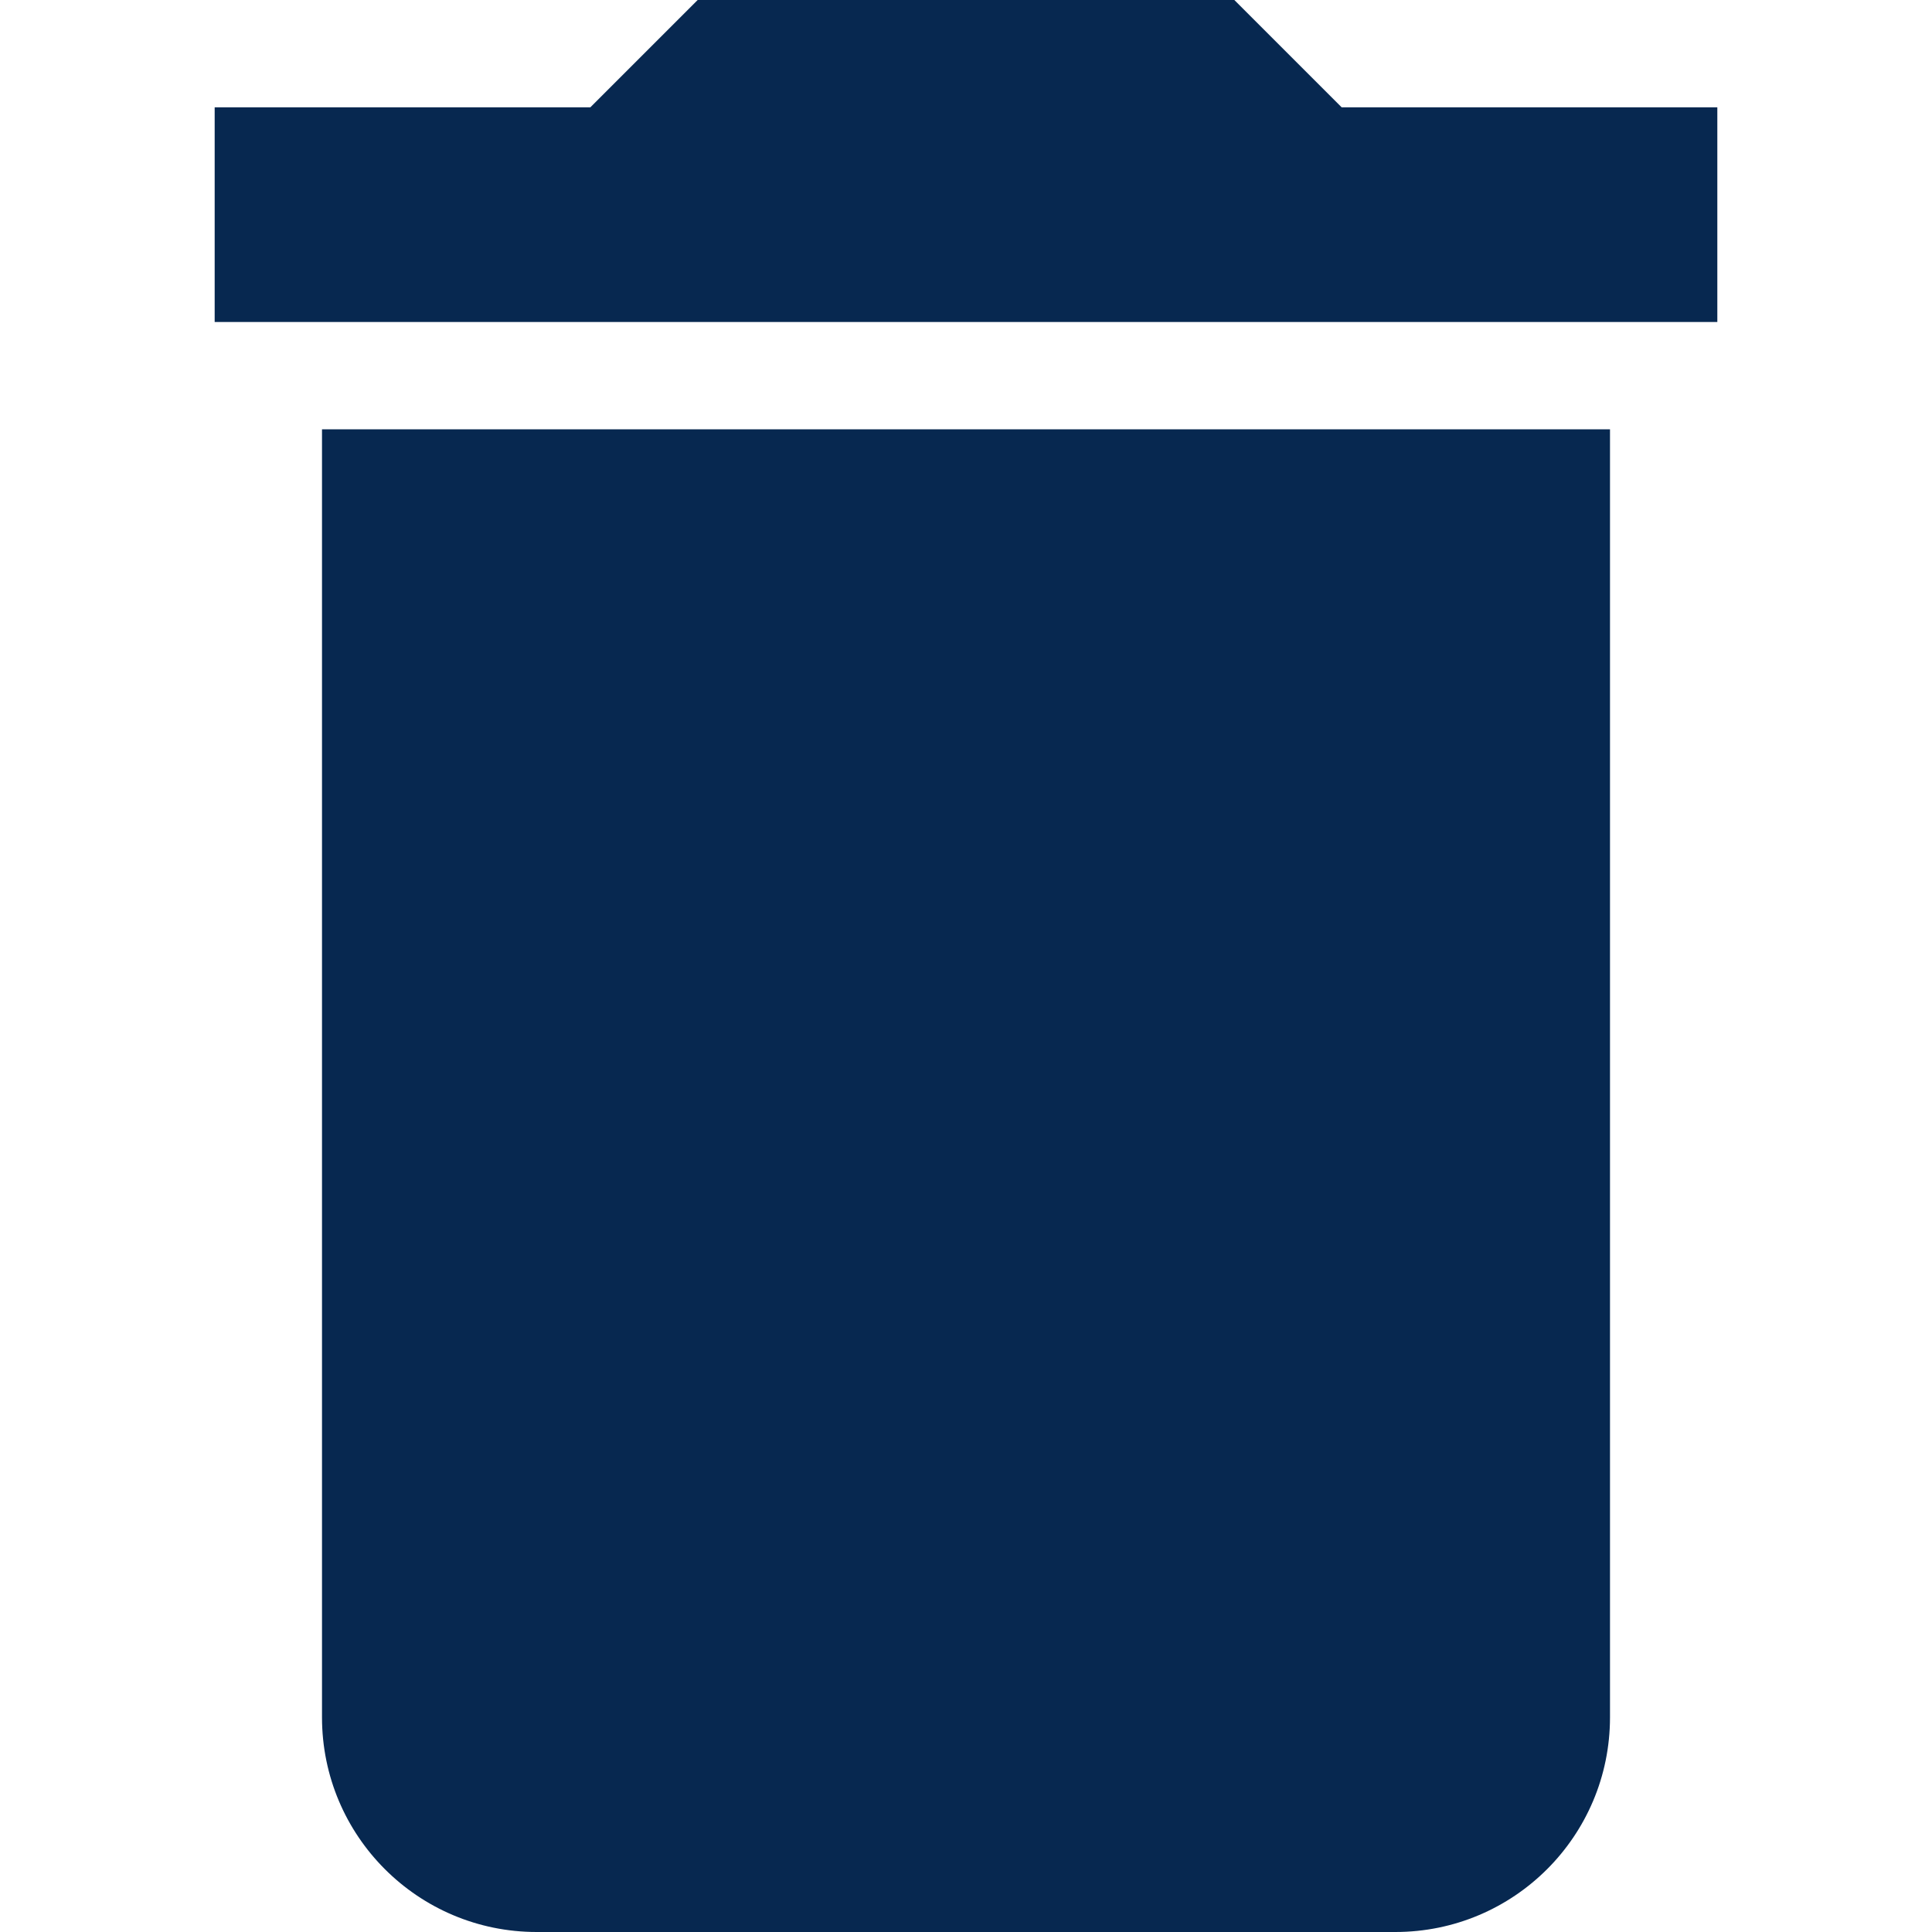
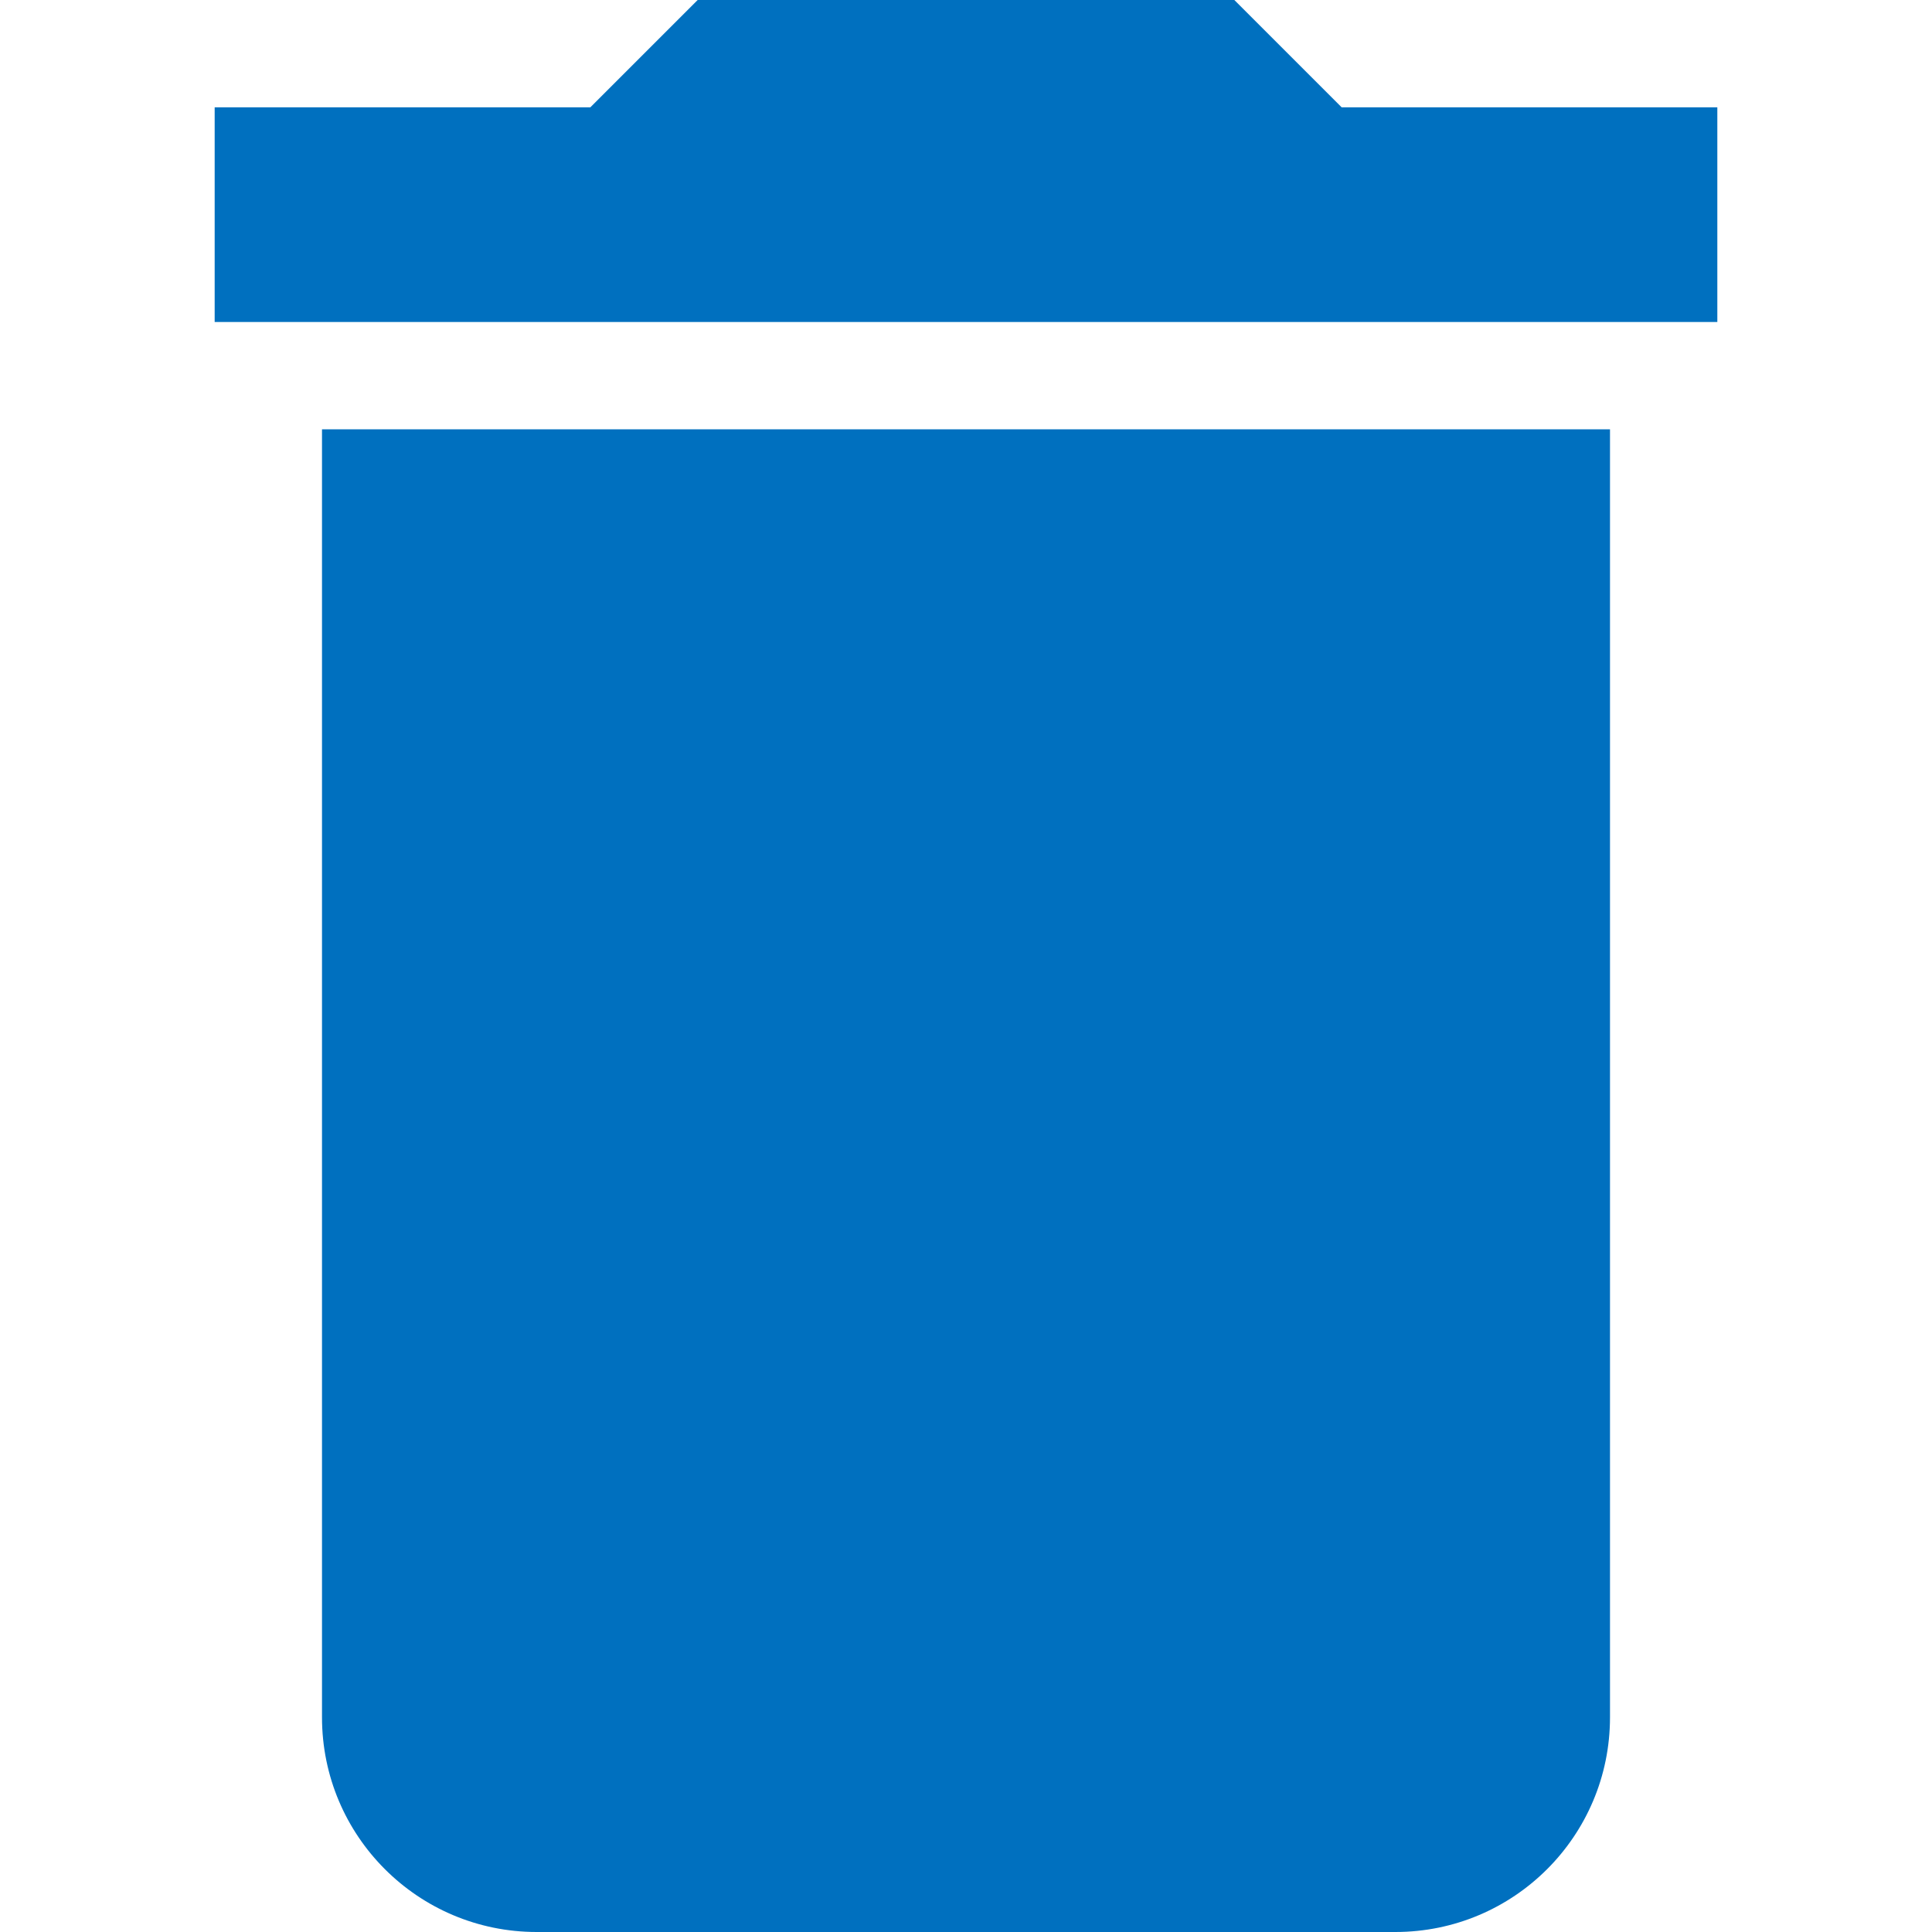
<svg xmlns="http://www.w3.org/2000/svg" version="1.1" id="Capa_1" x="0px" y="0px" viewBox="0 0 384 384" style="enable-background:new 0 0 384 384;" xml:space="preserve" width="512px" height="512px">
  <g>
    <g>
      <g>
        <g>
-           <path d="M64,341.333C64,364.907,83.093,384,106.667,384h170.667C300.907,384,320,364.907,320,341.333v-256H64V341.333z" data-original="#000000" class="active-path" data-old_color="#000000" fill="#072850" />
-           <polygon points="266.667,21.333 245.333,0 138.667,0 117.333,21.333 42.667,21.333 42.667,64 341.333,64 341.333,21.333    " data-original="#000000" class="active-path" data-old_color="#000000" fill="#072850" />
+           <path d="M64,341.333C64,364.907,83.093,384,106.667,384h170.667C300.907,384,320,364.907,320,341.333v-256H64V341.333z" data-original="#0070bf" class="active-path" data-old_color="#0070bf" fill="#0070bf" />
+           <polygon points="266.667,21.333 245.333,0 138.667,0 117.333,21.333 42.667,21.333 42.667,64 341.333,64 341.333,21.333    " data-original="#0070bf" class="active-path" data-old_color="#0070bf" fill="#0070bf" />
        </g>
      </g>
    </g>
  </g>
</svg>
